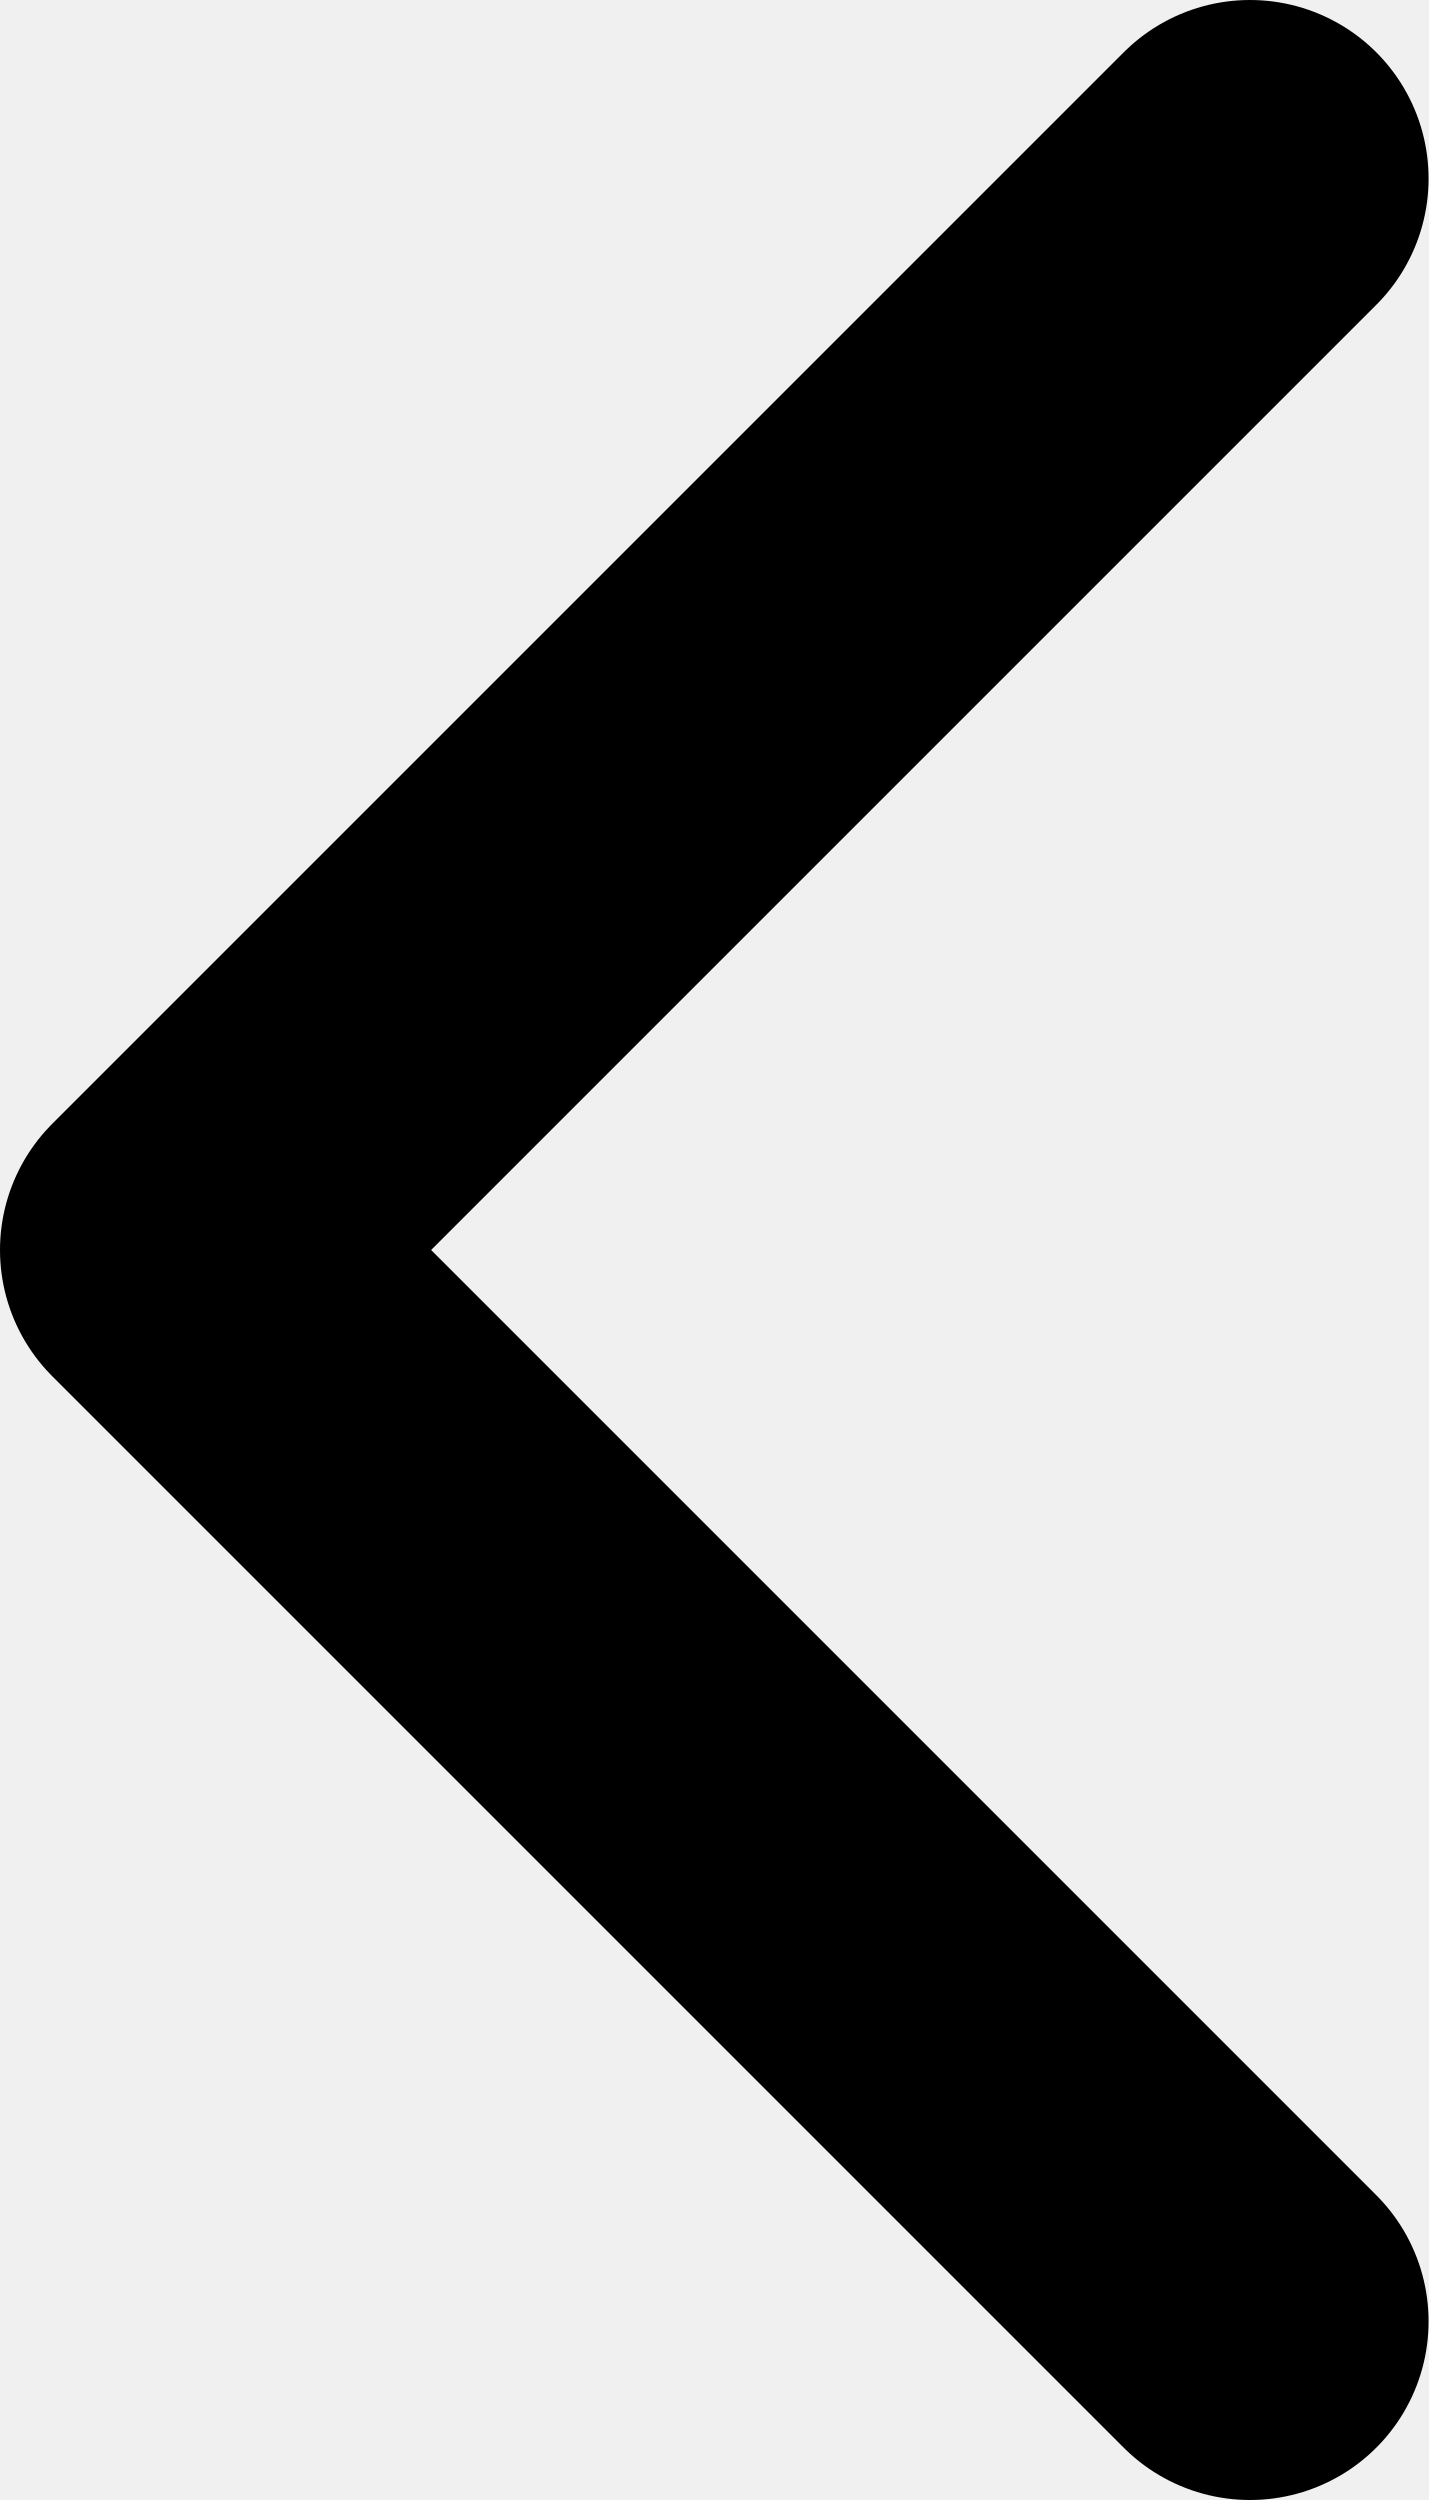
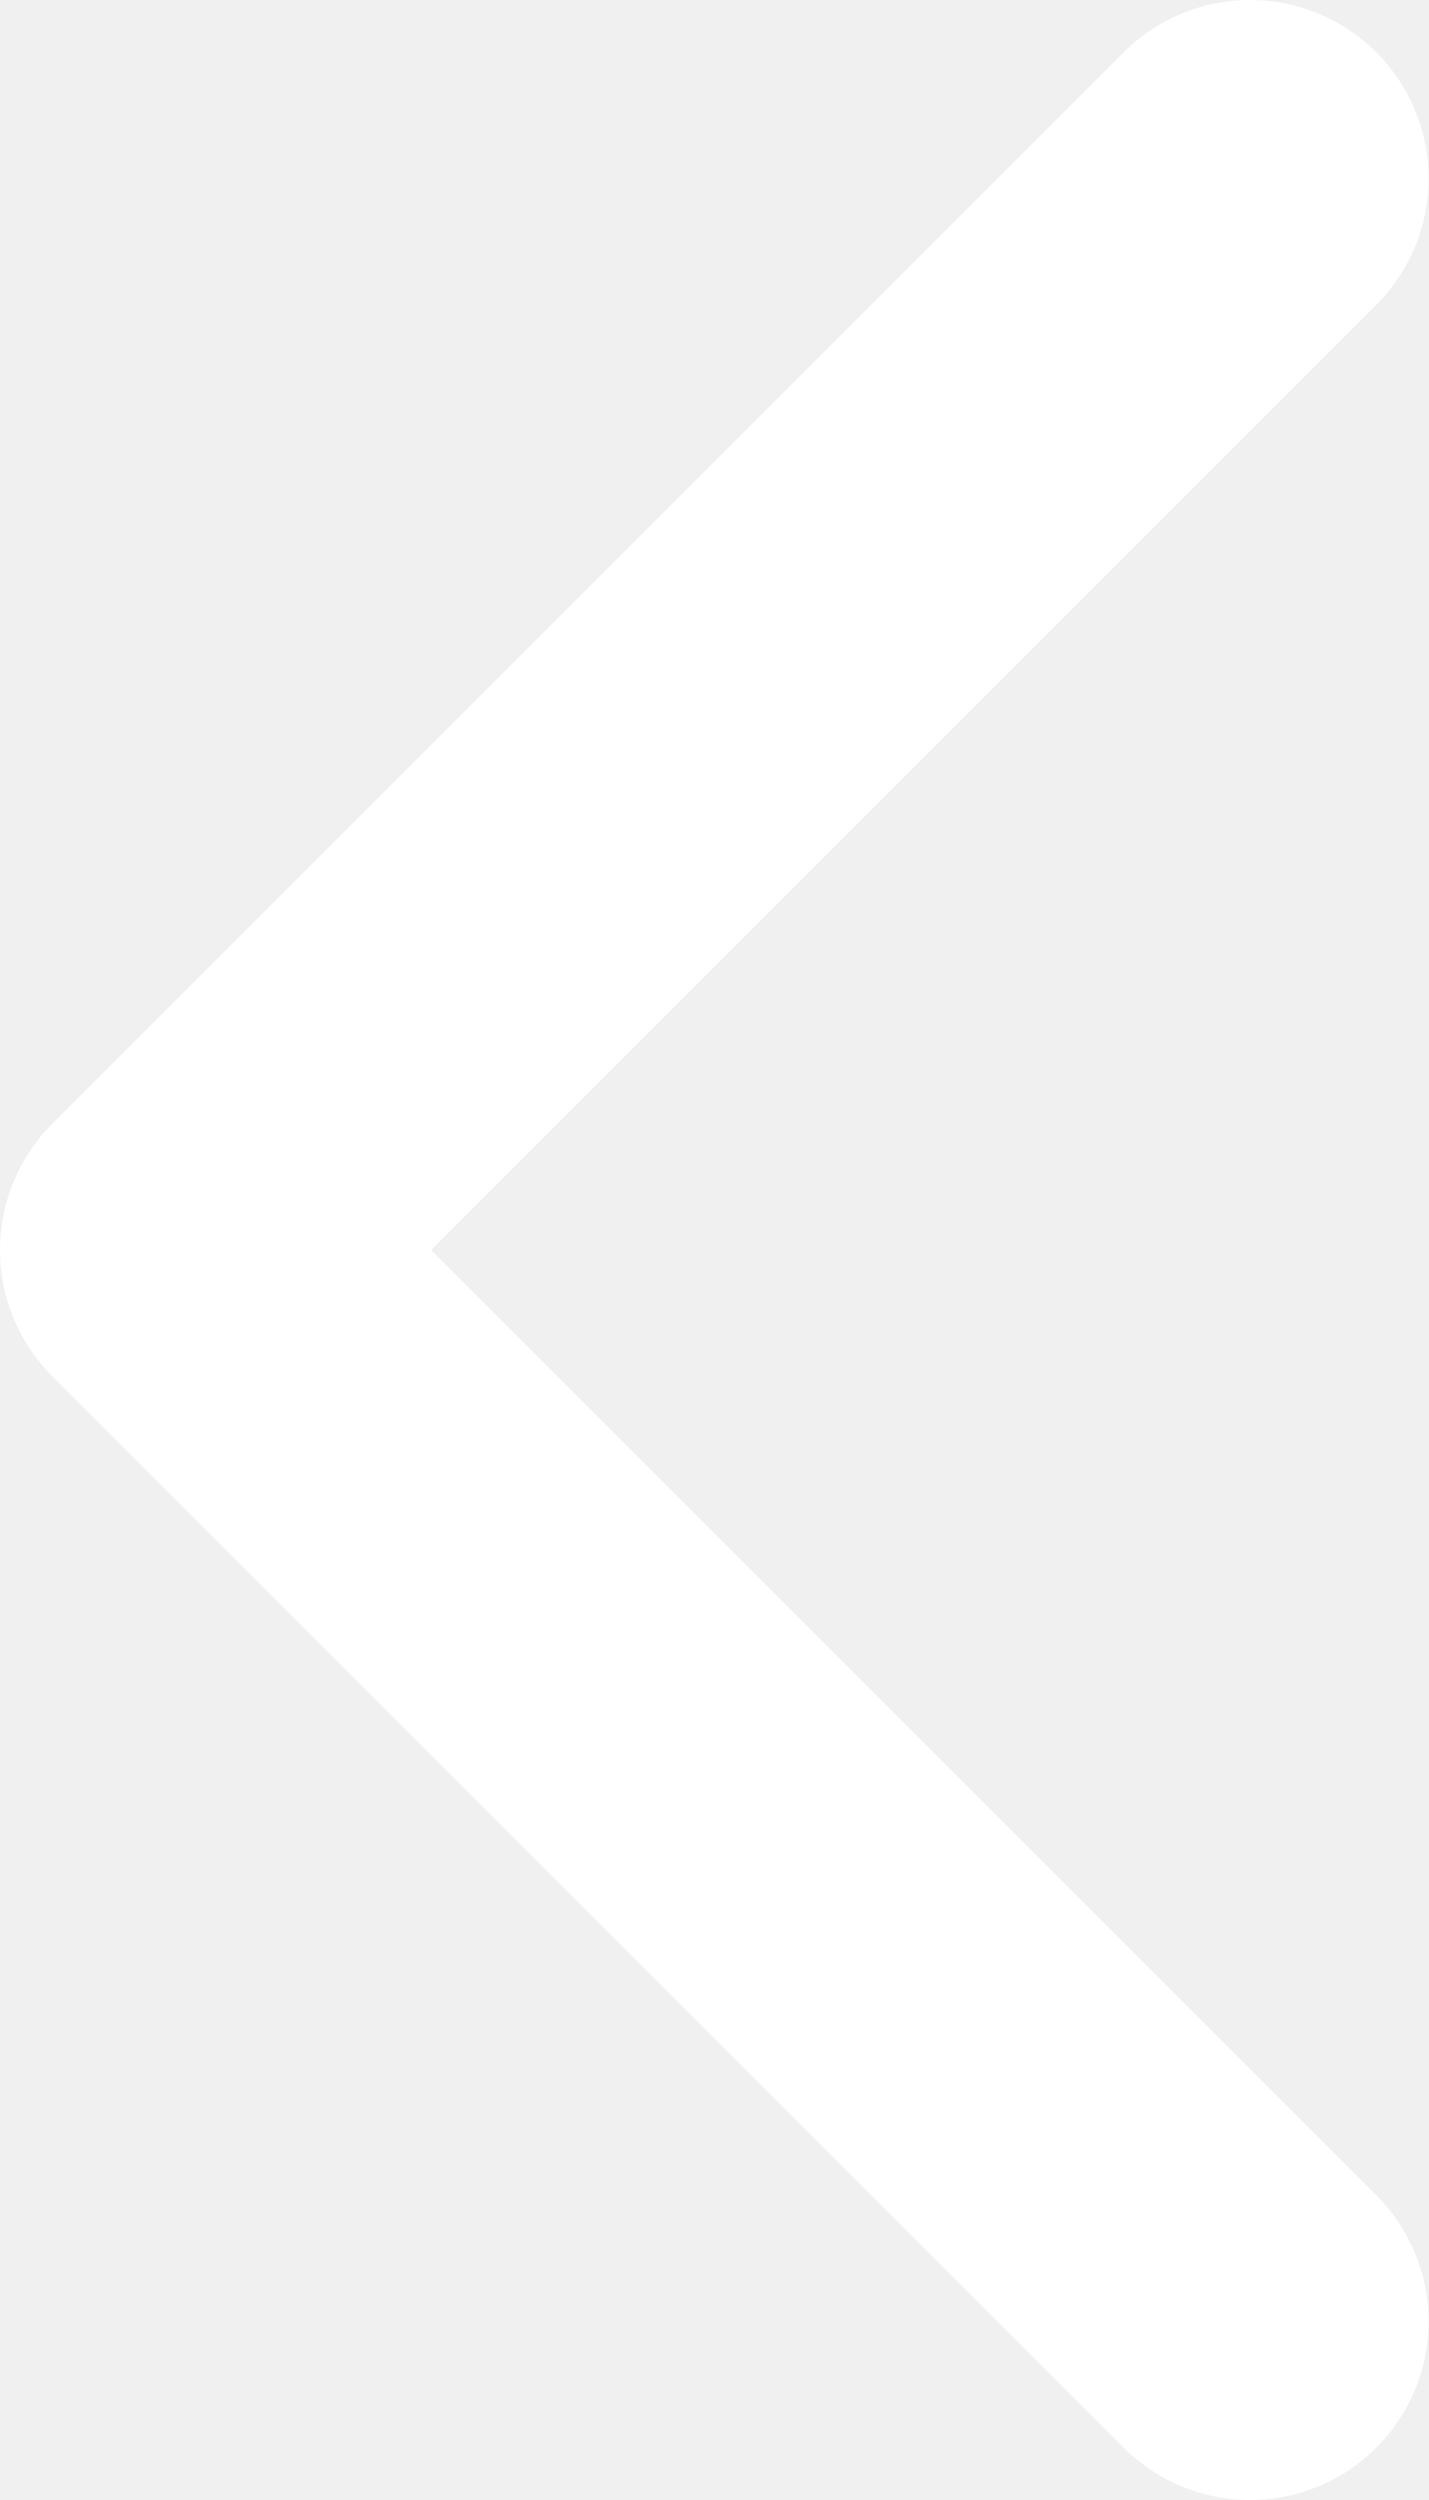
<svg xmlns="http://www.w3.org/2000/svg" width="8" height="14" viewBox="0 0 8 14" fill="none">
-   <path d="M7 1L1 7L7 13" stroke="black" stroke-width="2" stroke-linecap="round" stroke-linejoin="round" />
+   <path d="M7 1L1 7L7 13" stroke="white" stroke-width="2" stroke-linecap="round" stroke-linejoin="round" />
</svg>
